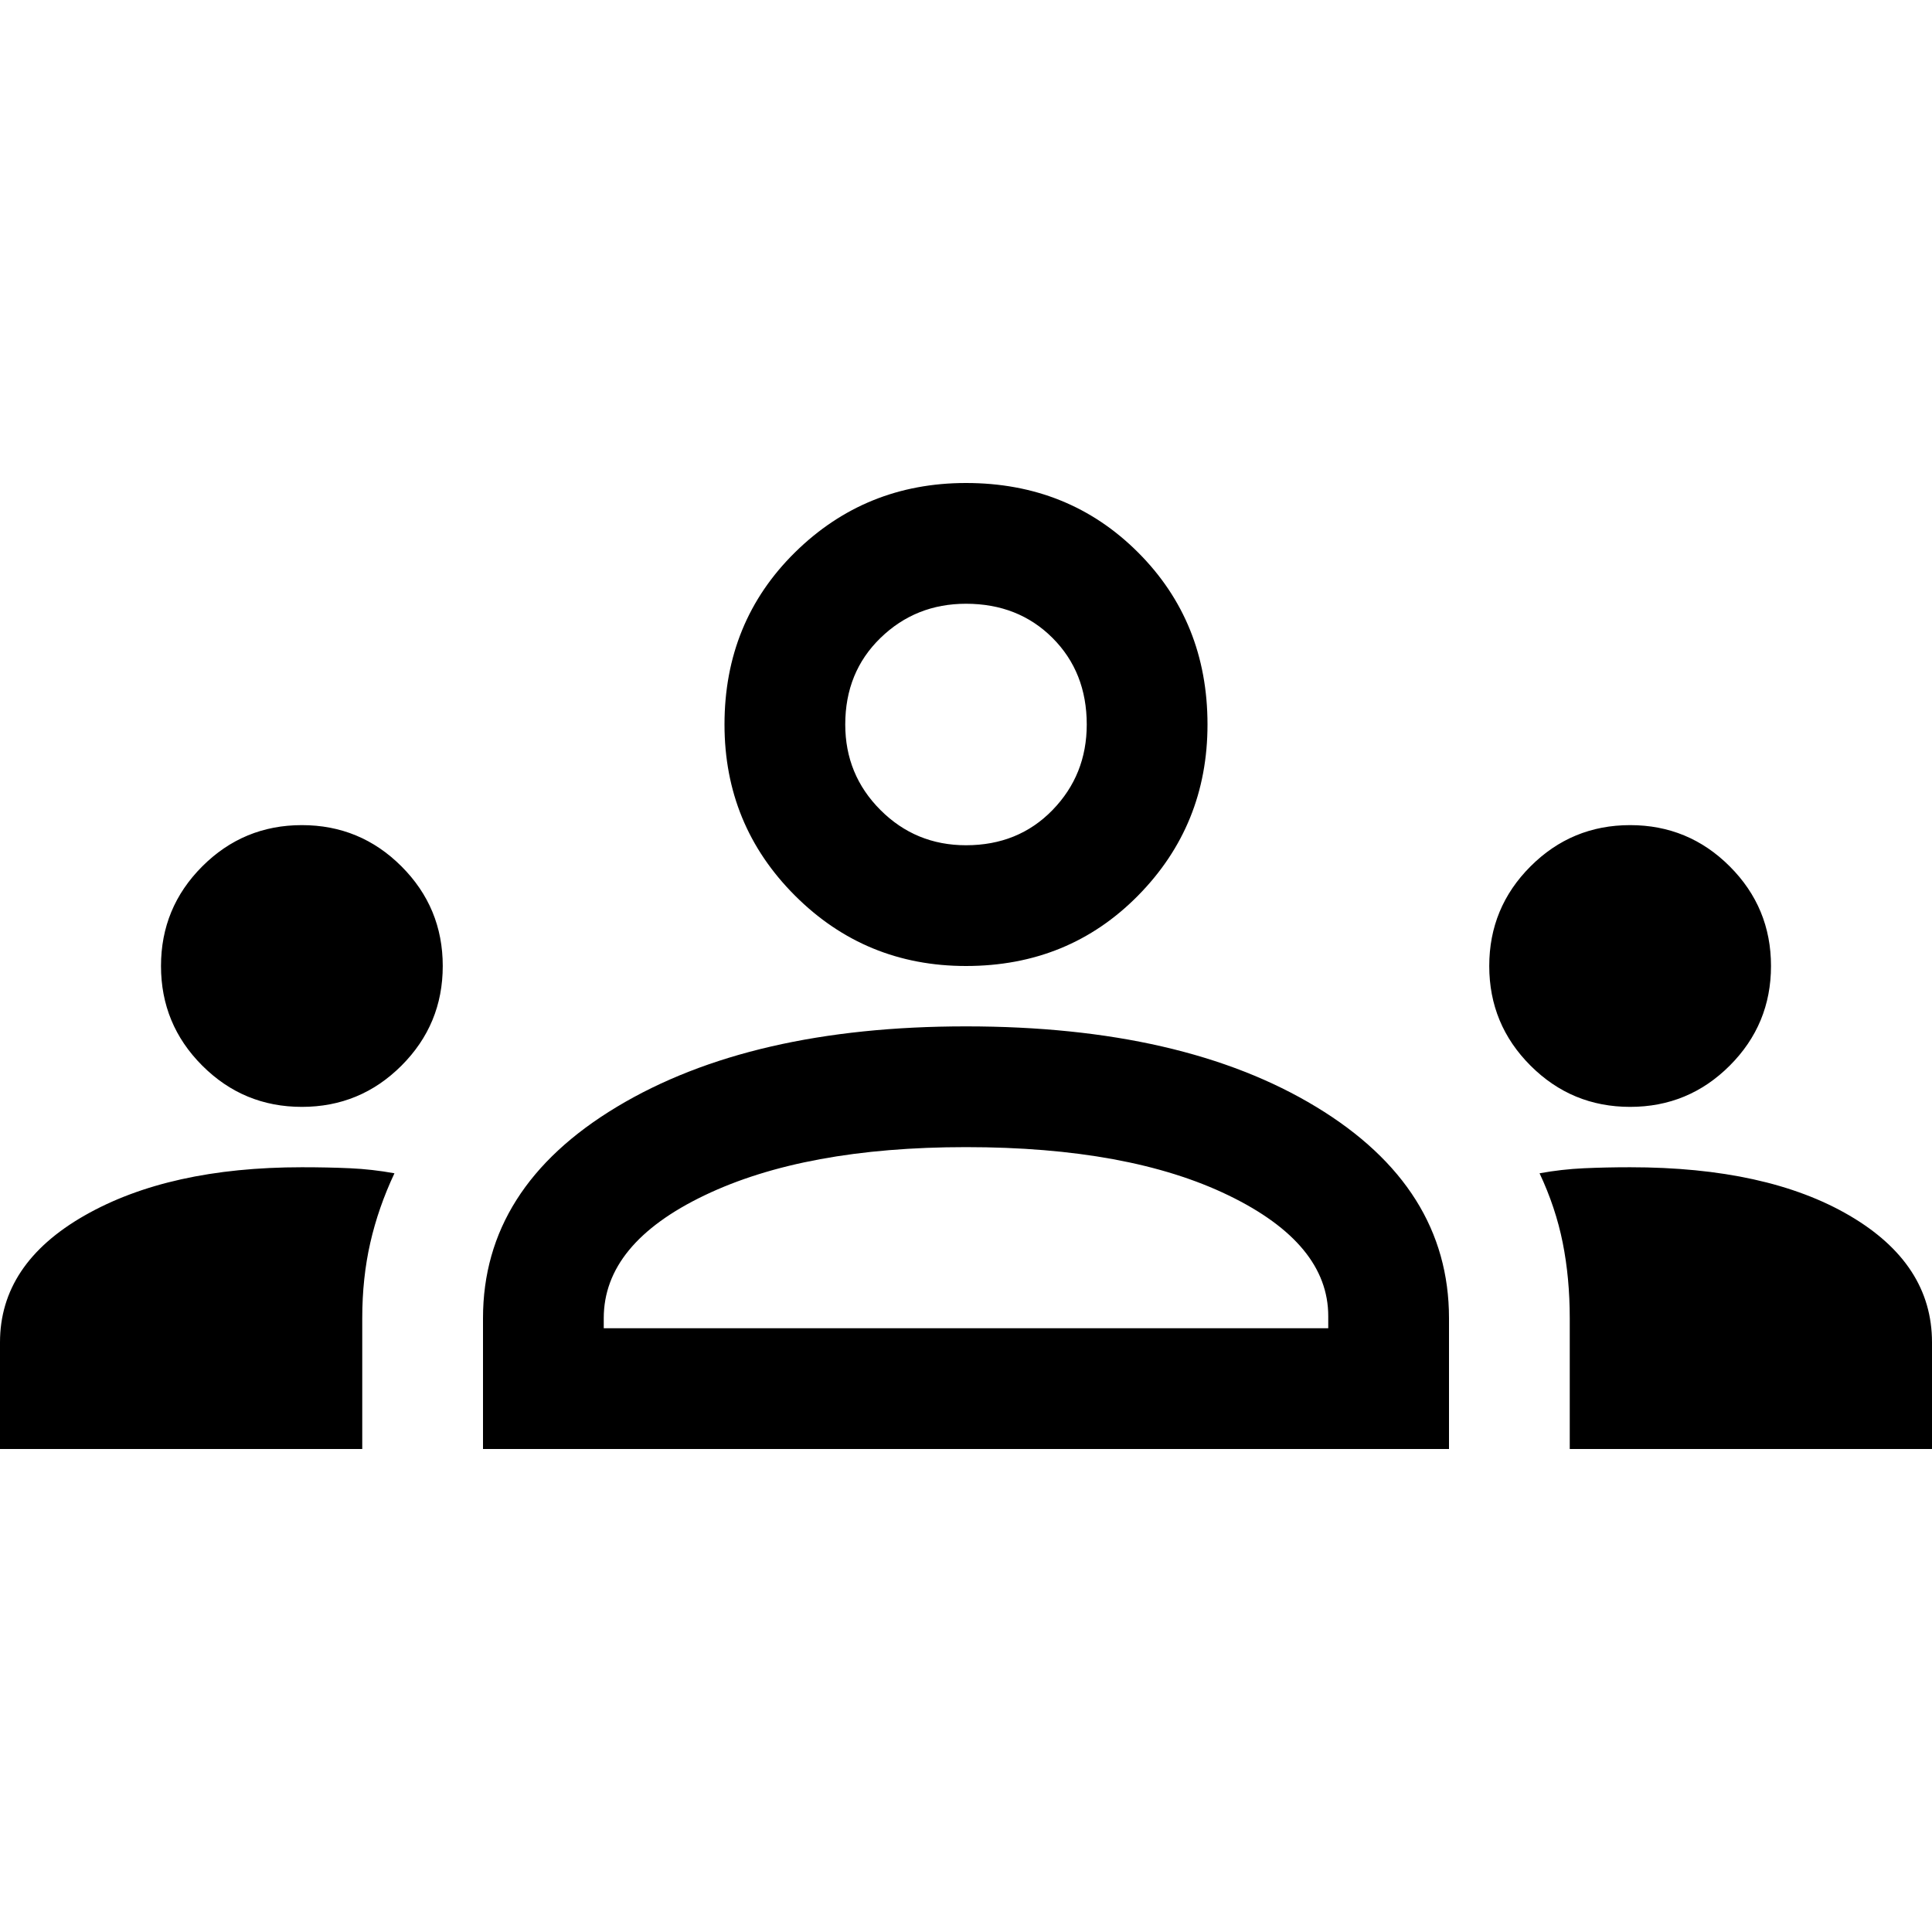
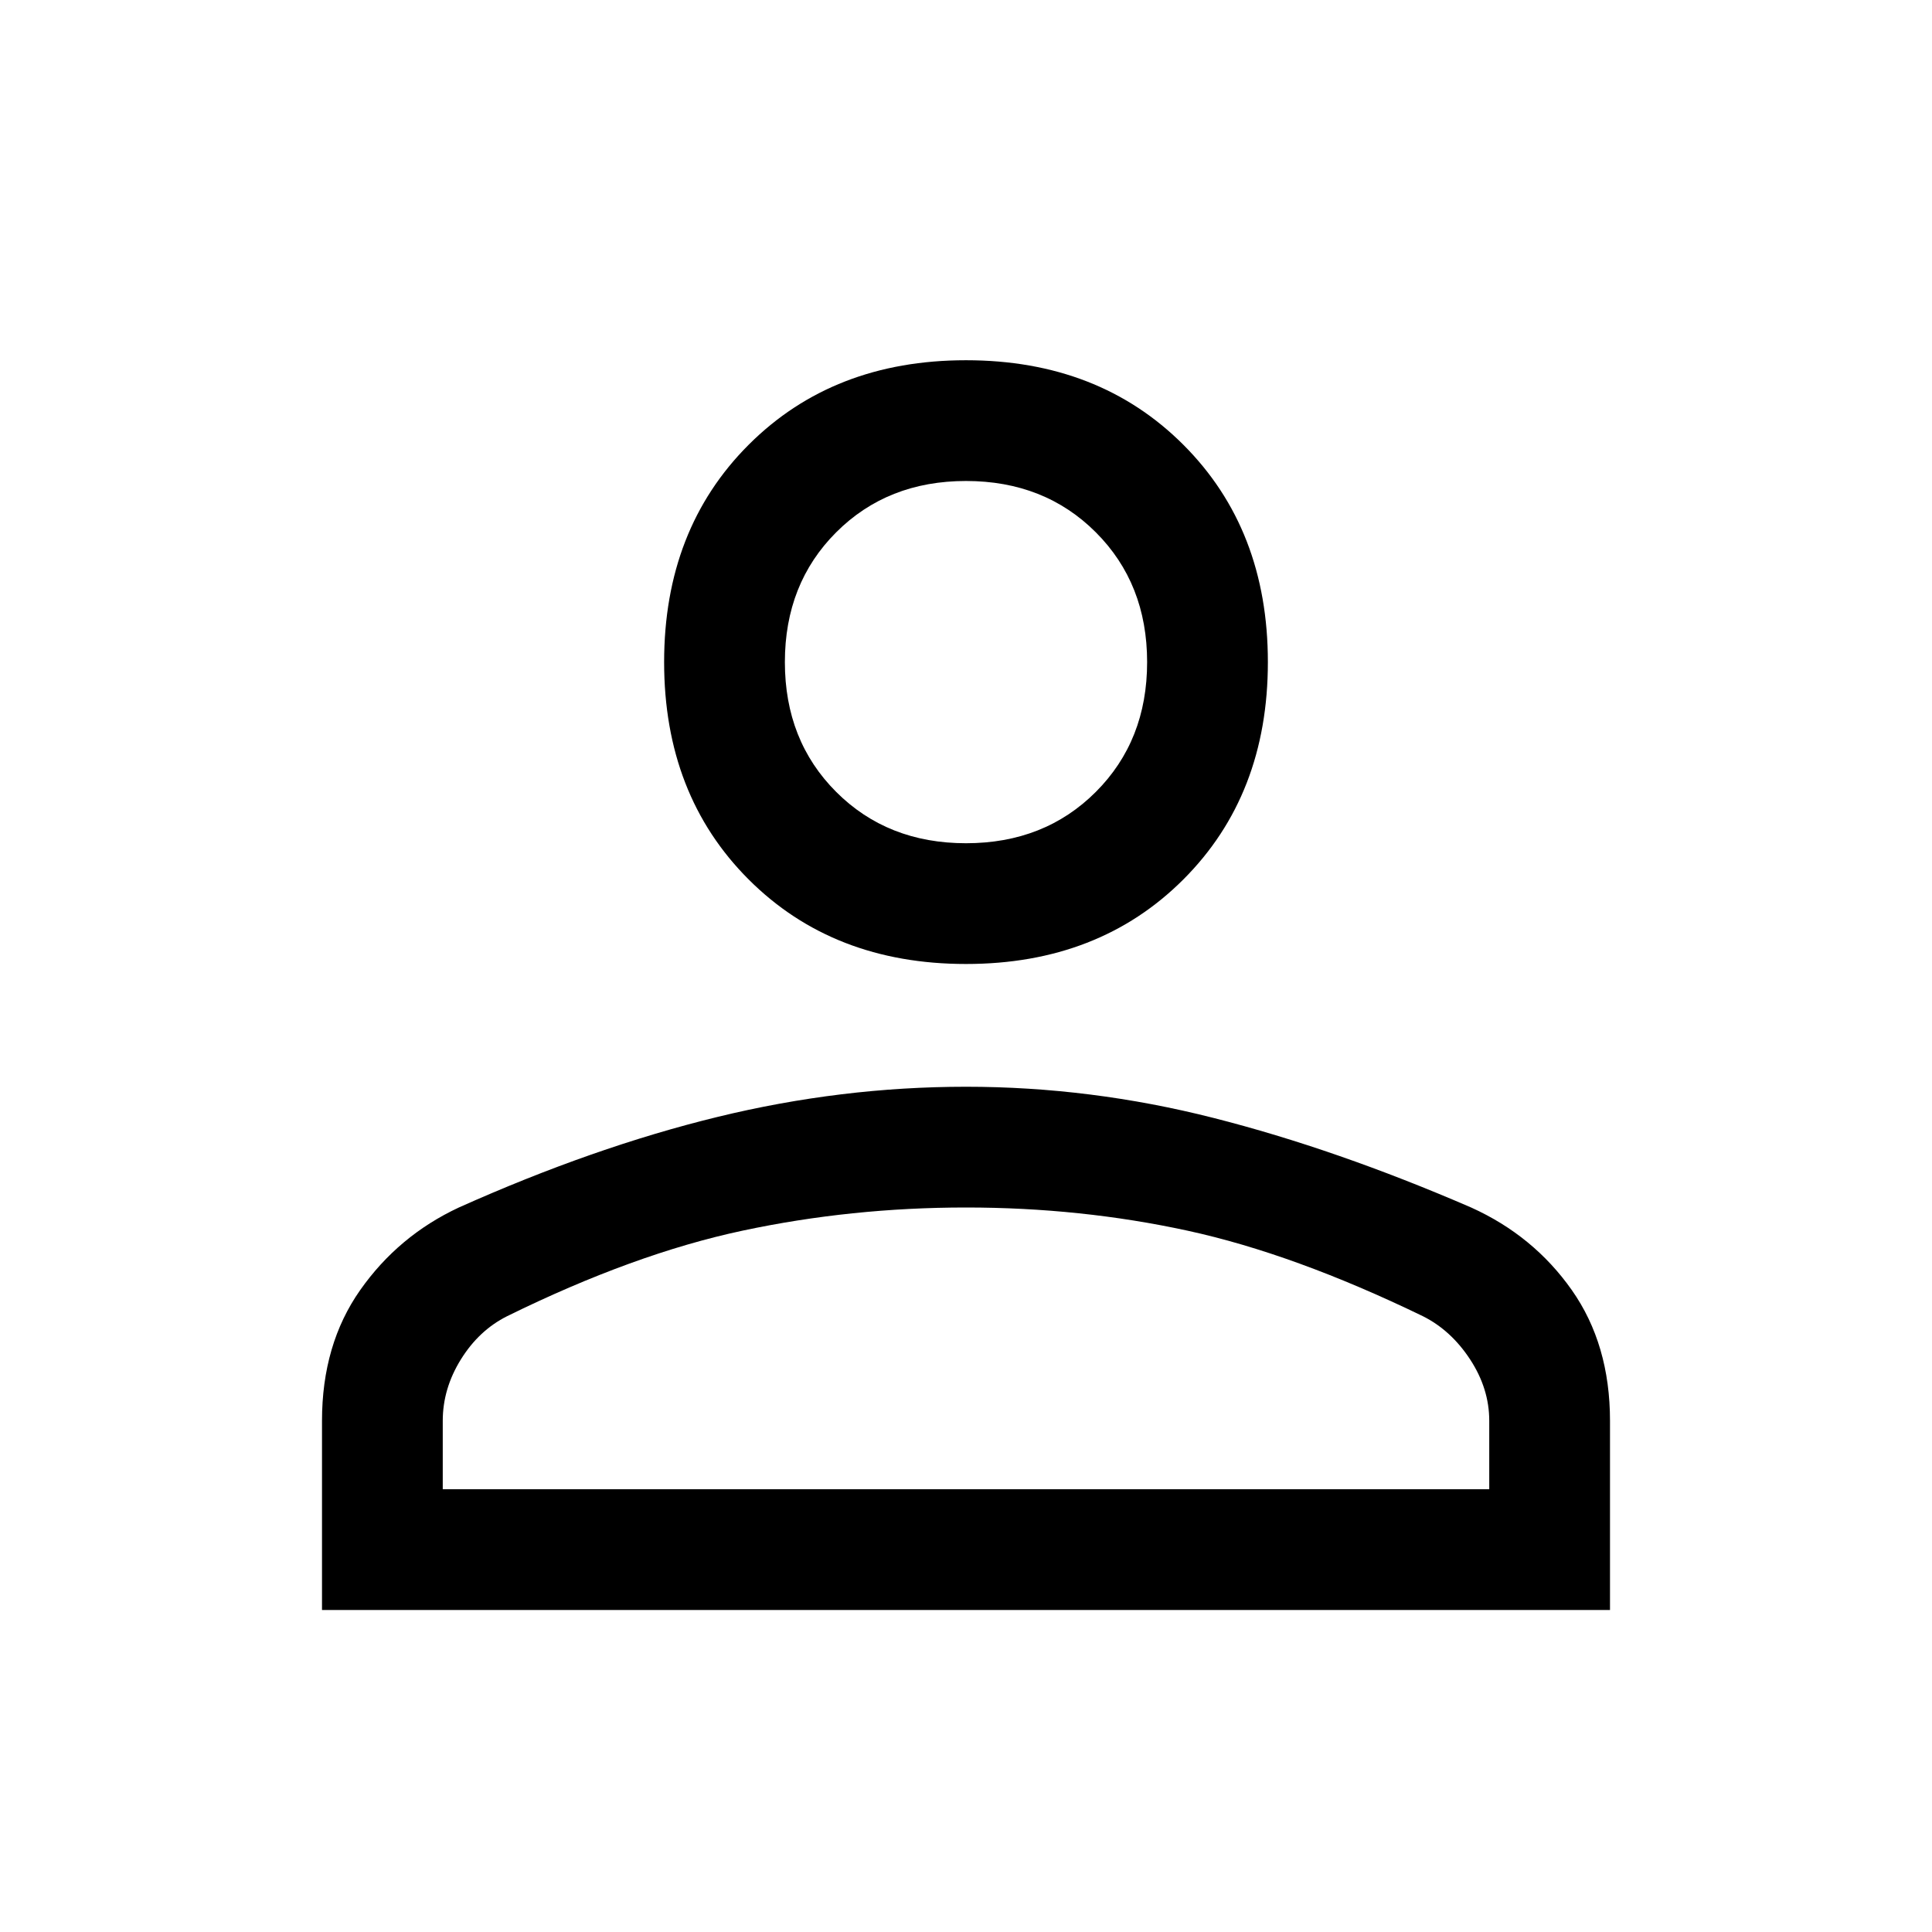
<svg xmlns="http://www.w3.org/2000/svg" height="48" width="48">
-   <path d="M0 36v-2.65q0-1.95 2.1-3.15T7.5 29q.65 0 1.2.025.55.025 1.1.125-.4.85-.6 1.725-.2.875-.2 1.875V36Zm12 0v-3.25q0-3.25 3.325-5.25t8.675-2q5.4 0 8.7 2 3.3 2 3.3 5.25V36Zm27 0v-3.25q0-1-.175-1.875t-.575-1.725q.55-.1 1.1-.125Q39.9 29 40.5 29q3.4 0 5.45 1.2Q48 31.4 48 33.35V36Zm-15-7.5q-4 0-6.5 1.2T15 32.75V33h18v-.3q0-1.8-2.475-3T24 28.5Zm-16.5-1q-1.45 0-2.475-1.025Q4 25.45 4 24q0-1.45 1.025-2.475Q6.05 20.5 7.5 20.5q1.45 0 2.475 1.025Q11 22.55 11 24q0 1.45-1.025 2.475Q8.95 27.5 7.5 27.5Zm33 0q-1.45 0-2.475-1.025Q37 25.45 37 24q0-1.45 1.025-2.475Q39.05 20.5 40.5 20.5q1.45 0 2.475 1.025Q44 22.55 44 24q0 1.45-1.025 2.475Q41.95 27.5 40.5 27.5ZM24 24q-2.5 0-4.25-1.75T18 18q0-2.55 1.75-4.275Q21.5 12 24 12q2.55 0 4.275 1.725Q30 15.45 30 18q0 2.5-1.725 4.25T24 24Zm0-9q-1.25 0-2.125.85T21 18q0 1.25.875 2.125T24 21q1.3 0 2.15-.875Q27 19.25 27 18q0-1.3-.85-2.15Q25.3 15 24 15Zm0 18Zm0-15Z" />
+   <path d="M24 23.95q-3.3 0-5.4-2.1-2.1-2.1-2.1-5.4 0-3.3 2.1-5.4 2.1-2.1 5.4-2.1 3.3 0 5.4 2.1 2.1 2.1 2.1 5.4 0 3.3-2.1 5.4-2.1 2.1-5.4 2.1ZM8 40v-4.7q0-1.9.95-3.25T11.4 30q3.35-1.5 6.425-2.25Q20.9 27 24 27q3.1 0 6.15.775 3.05.775 6.4 2.225 1.55.7 2.5 2.05.95 1.35.95 3.25V40Zm3-3h26v-1.7q0-.8-.475-1.525-.475-.725-1.175-1.075-3.2-1.55-5.85-2.125Q26.85 30 24 30t-5.55.575q-2.7.575-5.85 2.125-.7.35-1.15 1.075Q11 34.5 11 35.3Zm13-16.05q1.95 0 3.225-1.275Q28.5 18.4 28.5 16.45q0-1.95-1.275-3.225Q25.95 11.95 24 11.95q-1.95 0-3.225 1.275Q19.5 14.5 19.5 16.45q0 1.95 1.275 3.225Q22.05 20.95 24 20.95Zm0-4.5ZM24 37Z" />
</svg>
